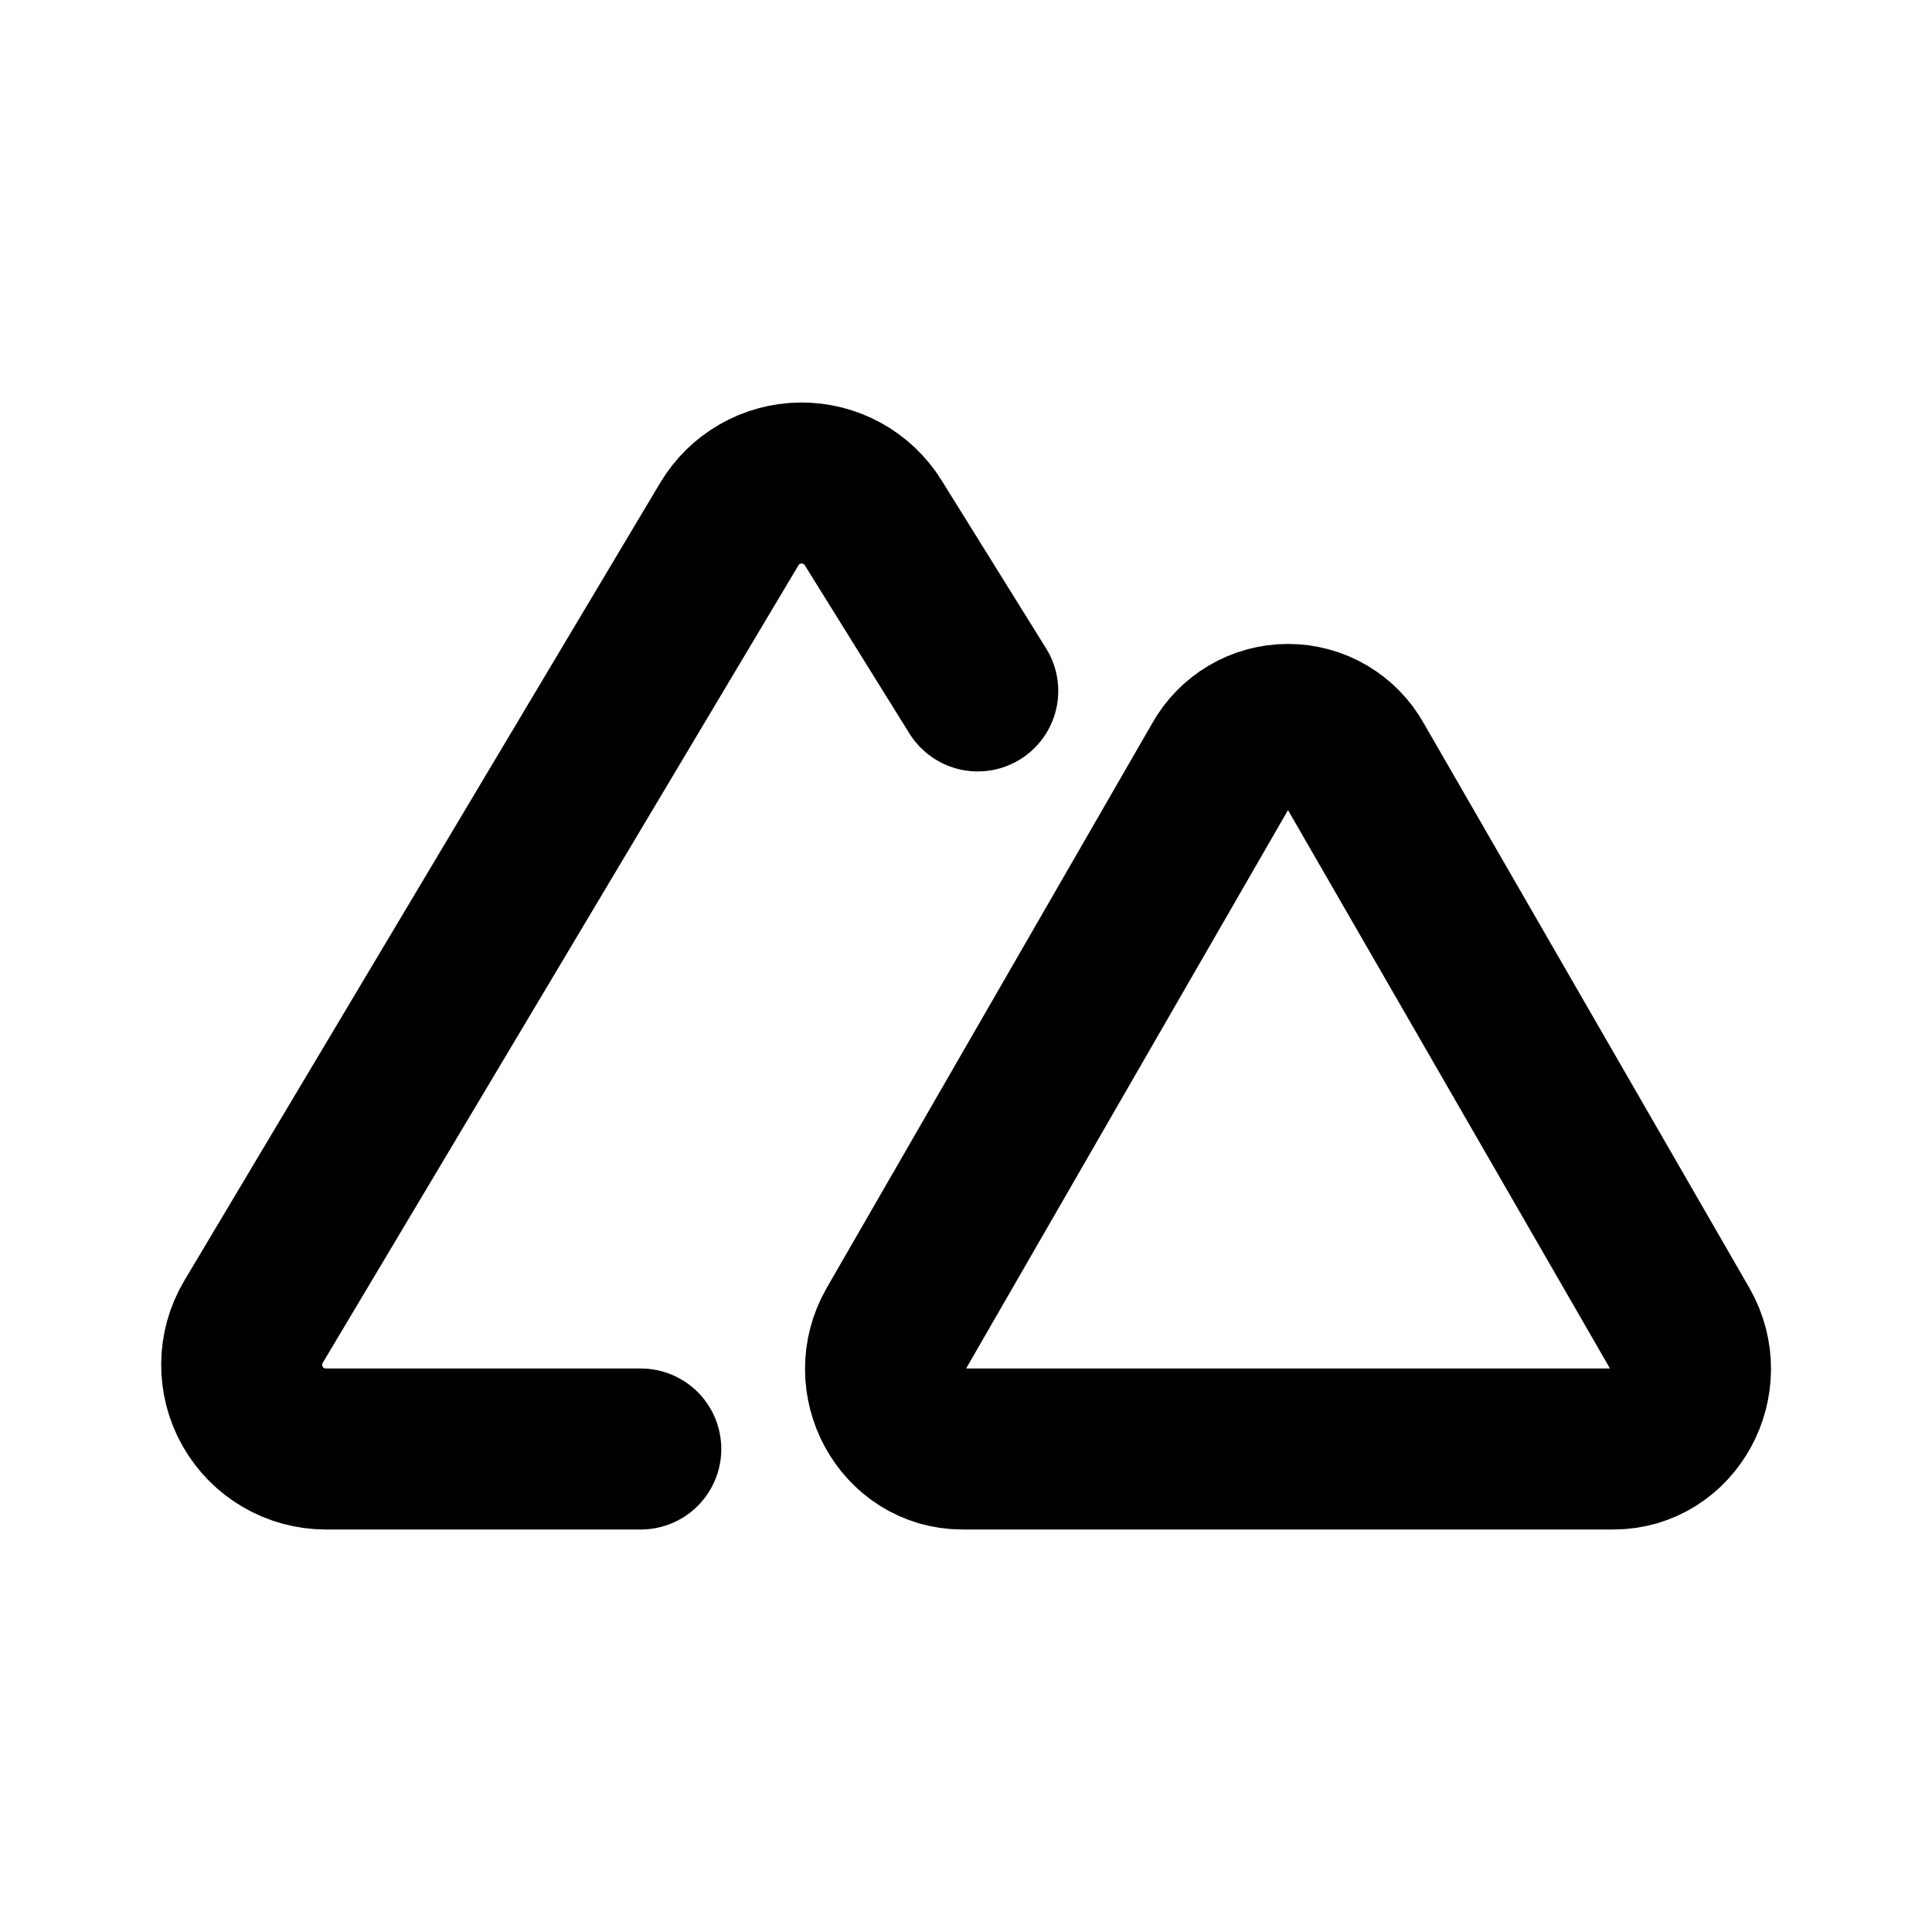
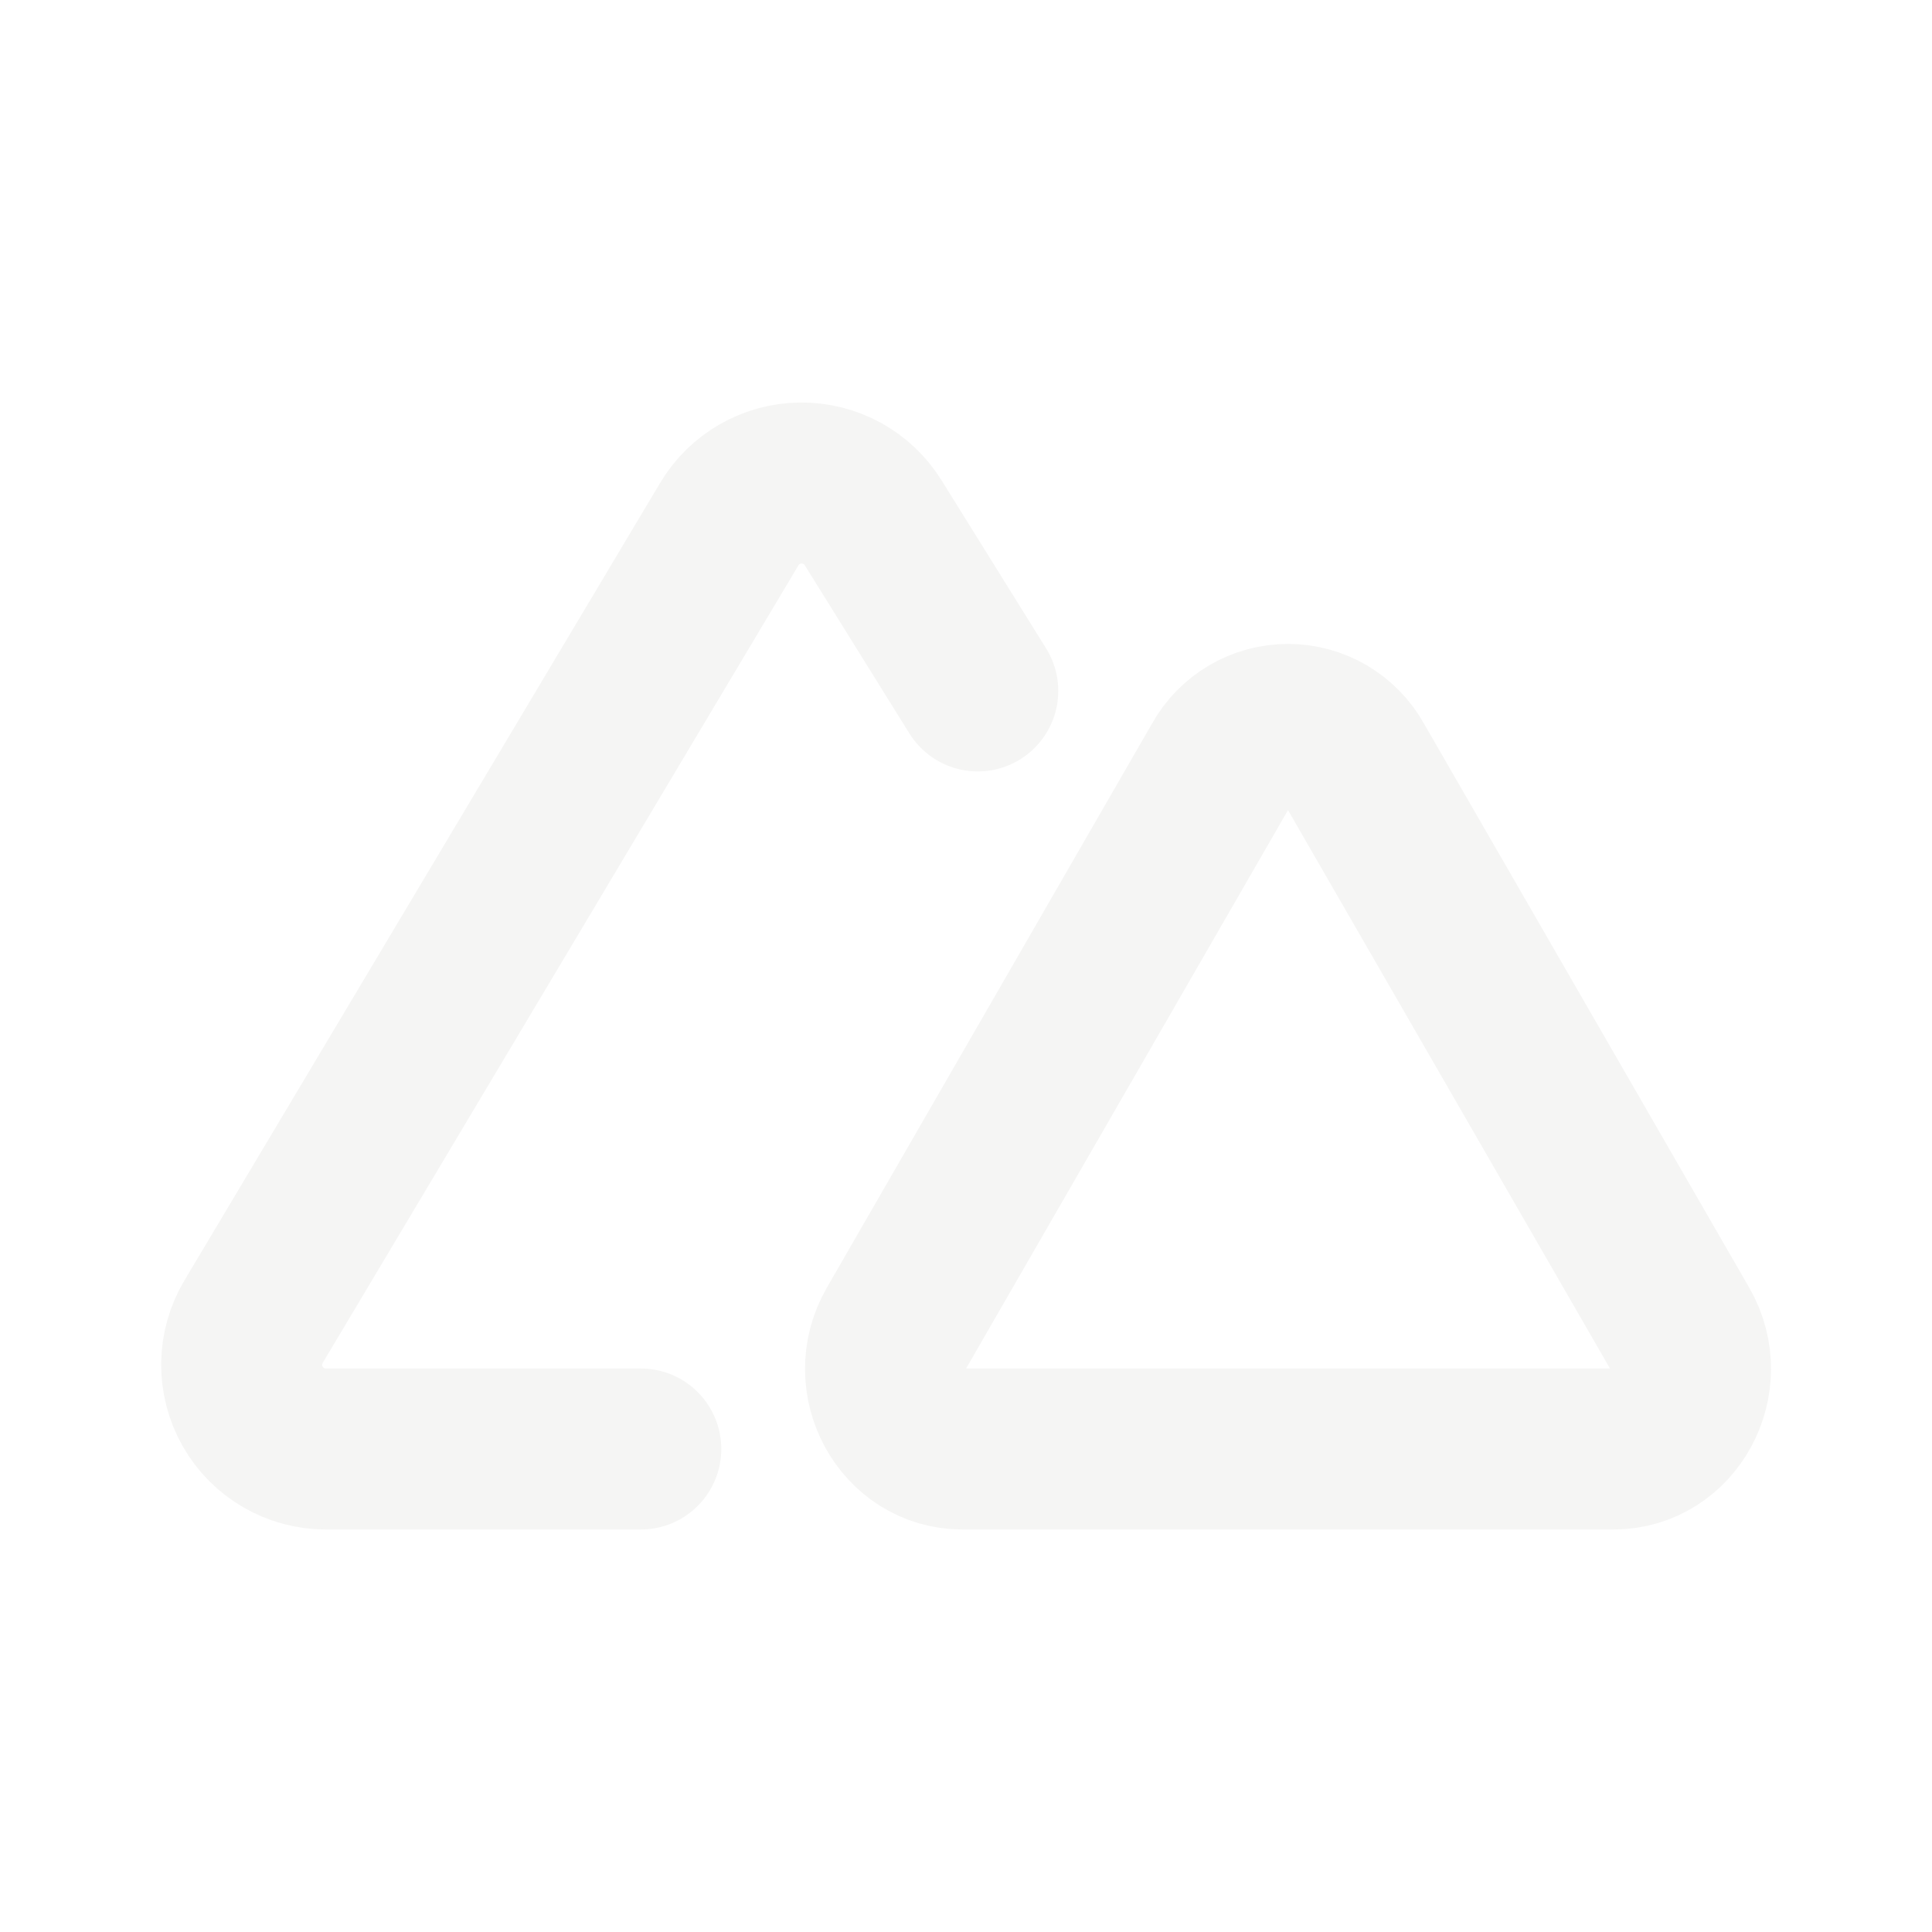
<svg xmlns="http://www.w3.org/2000/svg" aria-hidden="true" class="iconify iconify--tabler" viewBox="0 0 24 24">
-   <path fill="none" stroke="currentColor" stroke-linecap="round" stroke-linejoin="round" stroke-width="2" d="m12.146 8.583-1.3-2.09a1.046 1.046 0 0 0-1.786.017l-5.91 9.908A1.046 1.046 0 0 0 4.047 18H7.96m12.083 0c.743 0 1.201-.843.82-1.505l-4.044-7.013a.936.936 0 0 0-1.638 0l-4.043 7.013c-.382.662.076 1.505.819 1.505h8.086z" />
+   <path fill="none" stroke="#f5f5f4" stroke-linecap="round" stroke-linejoin="round" stroke-width="2" d="m12.146 8.583-1.3-2.09a1.046 1.046 0 0 0-1.786.017l-5.91 9.908A1.046 1.046 0 0 0 4.047 18H7.96m12.083 0c.743 0 1.201-.843.82-1.505l-4.044-7.013a.936.936 0 0 0-1.638 0l-4.043 7.013c-.382.662.076 1.505.819 1.505h8.086z" />
</svg>
